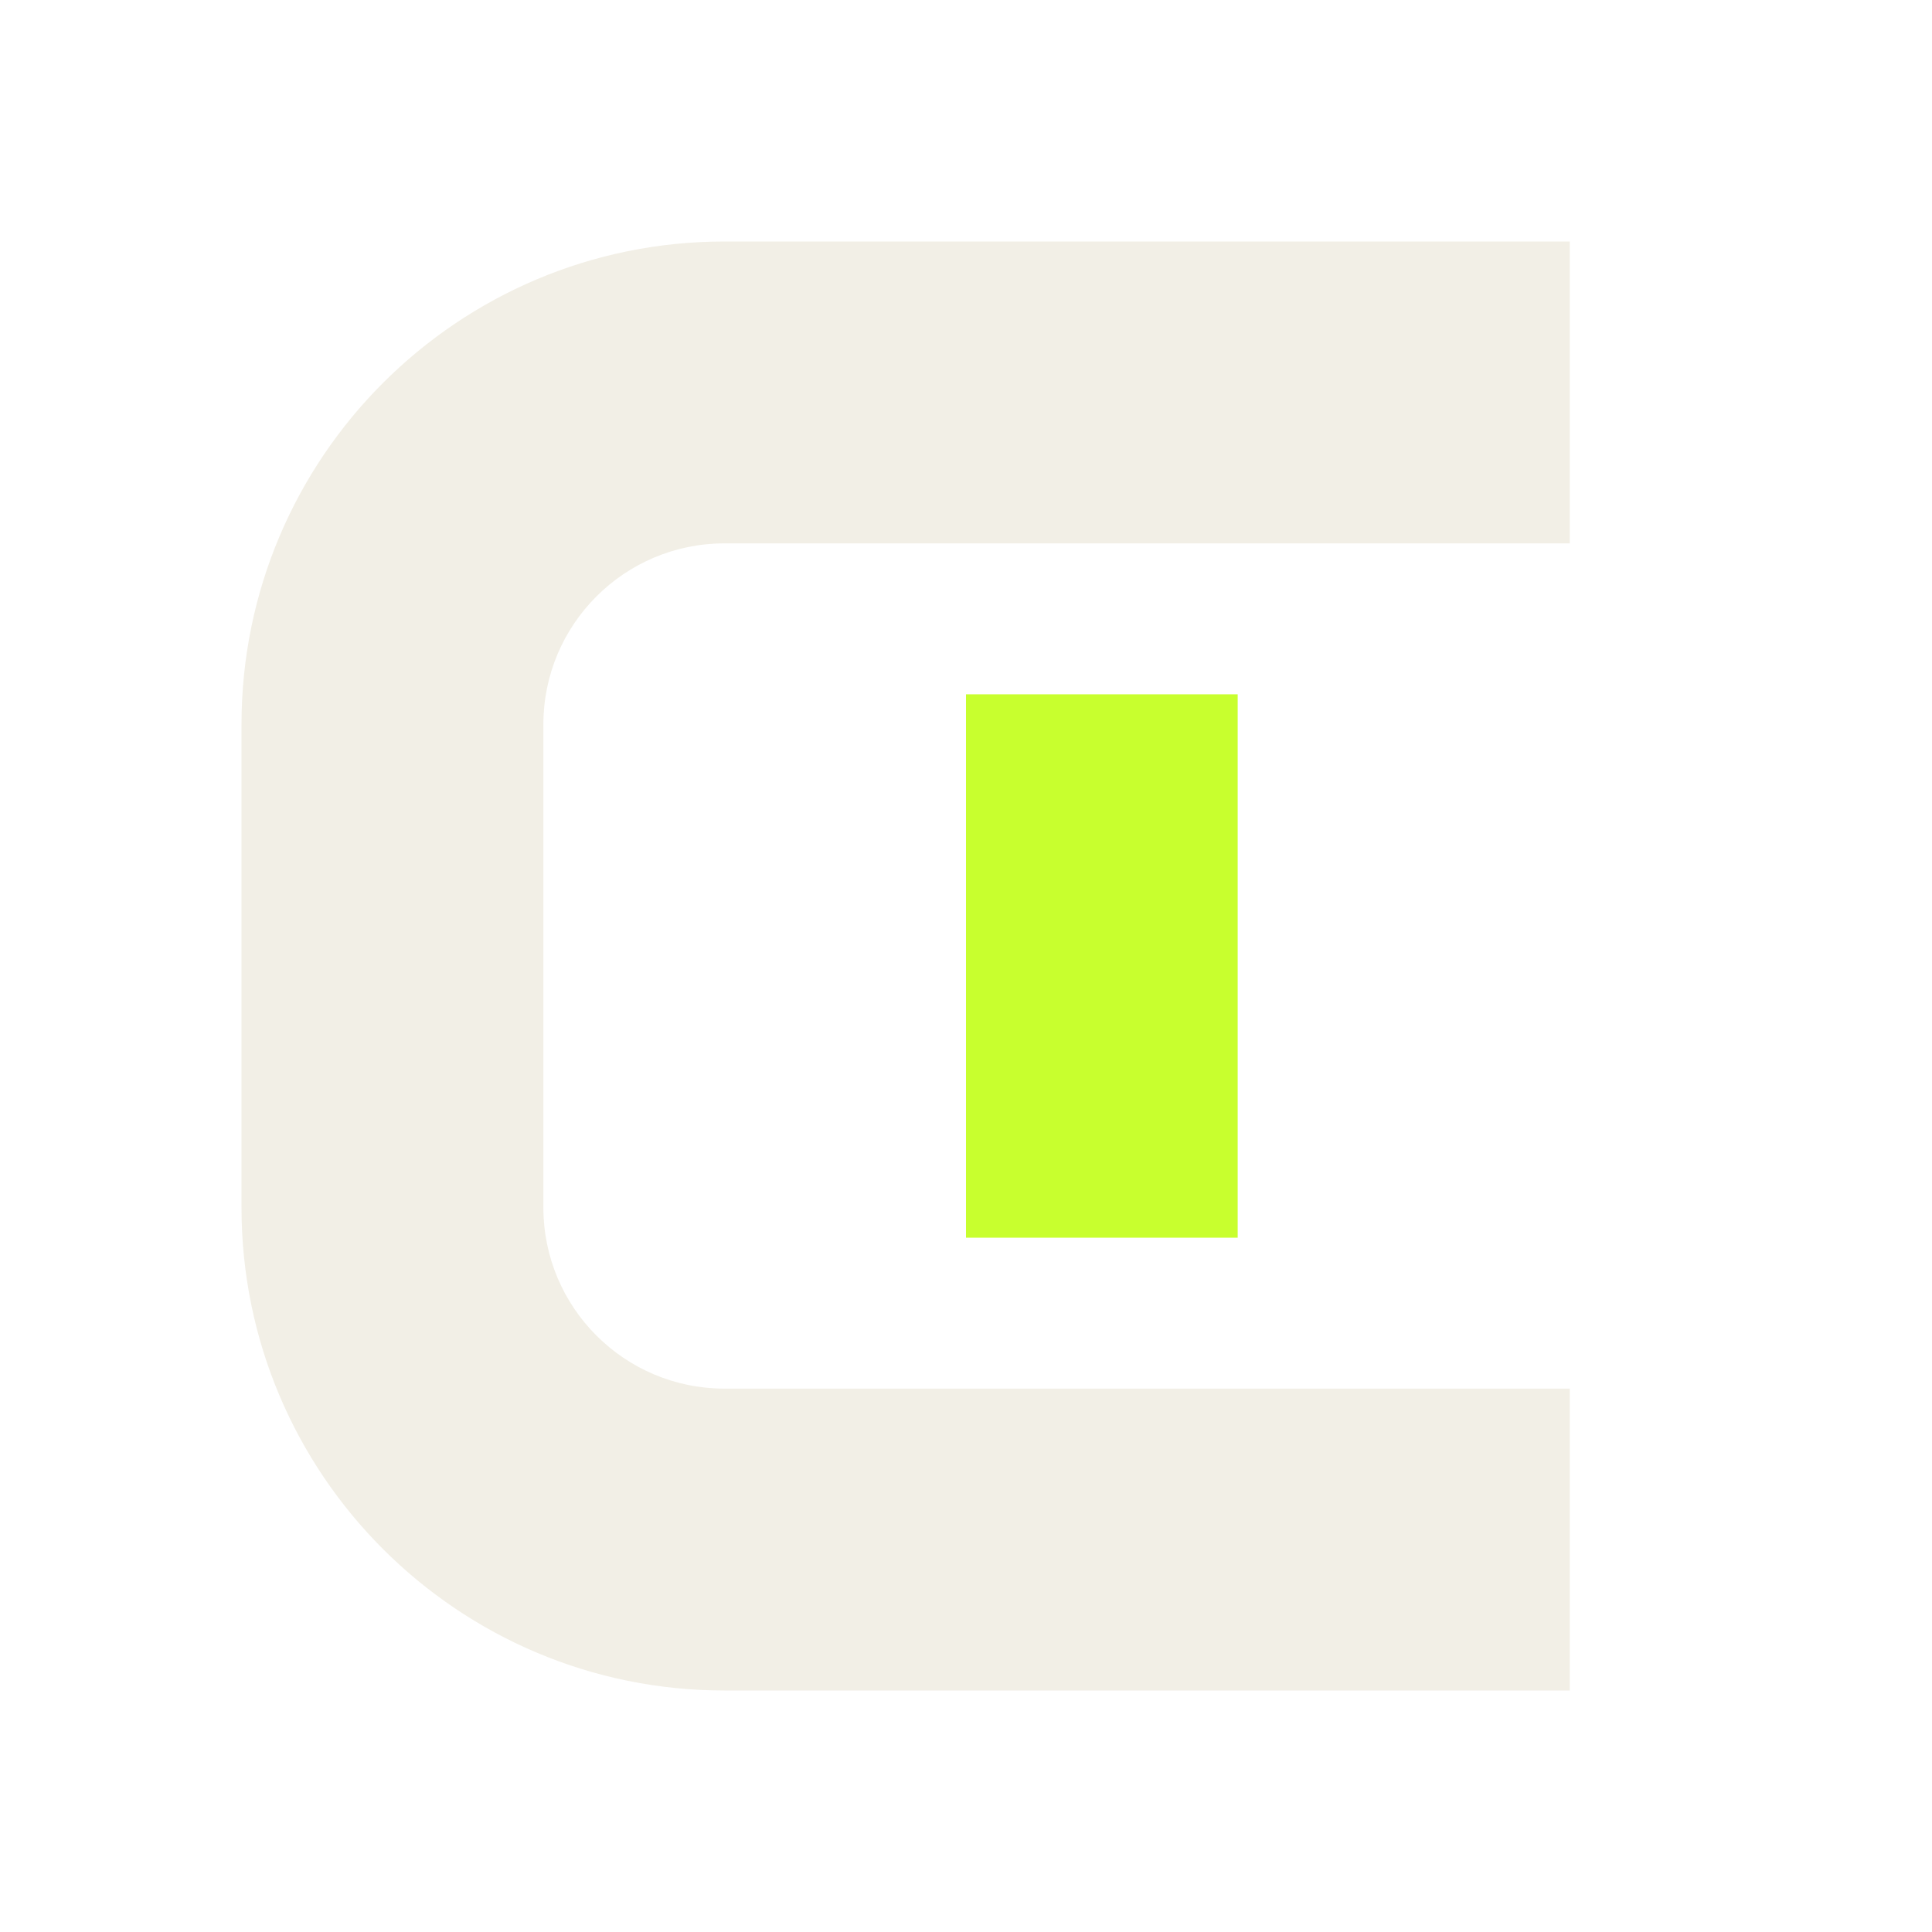
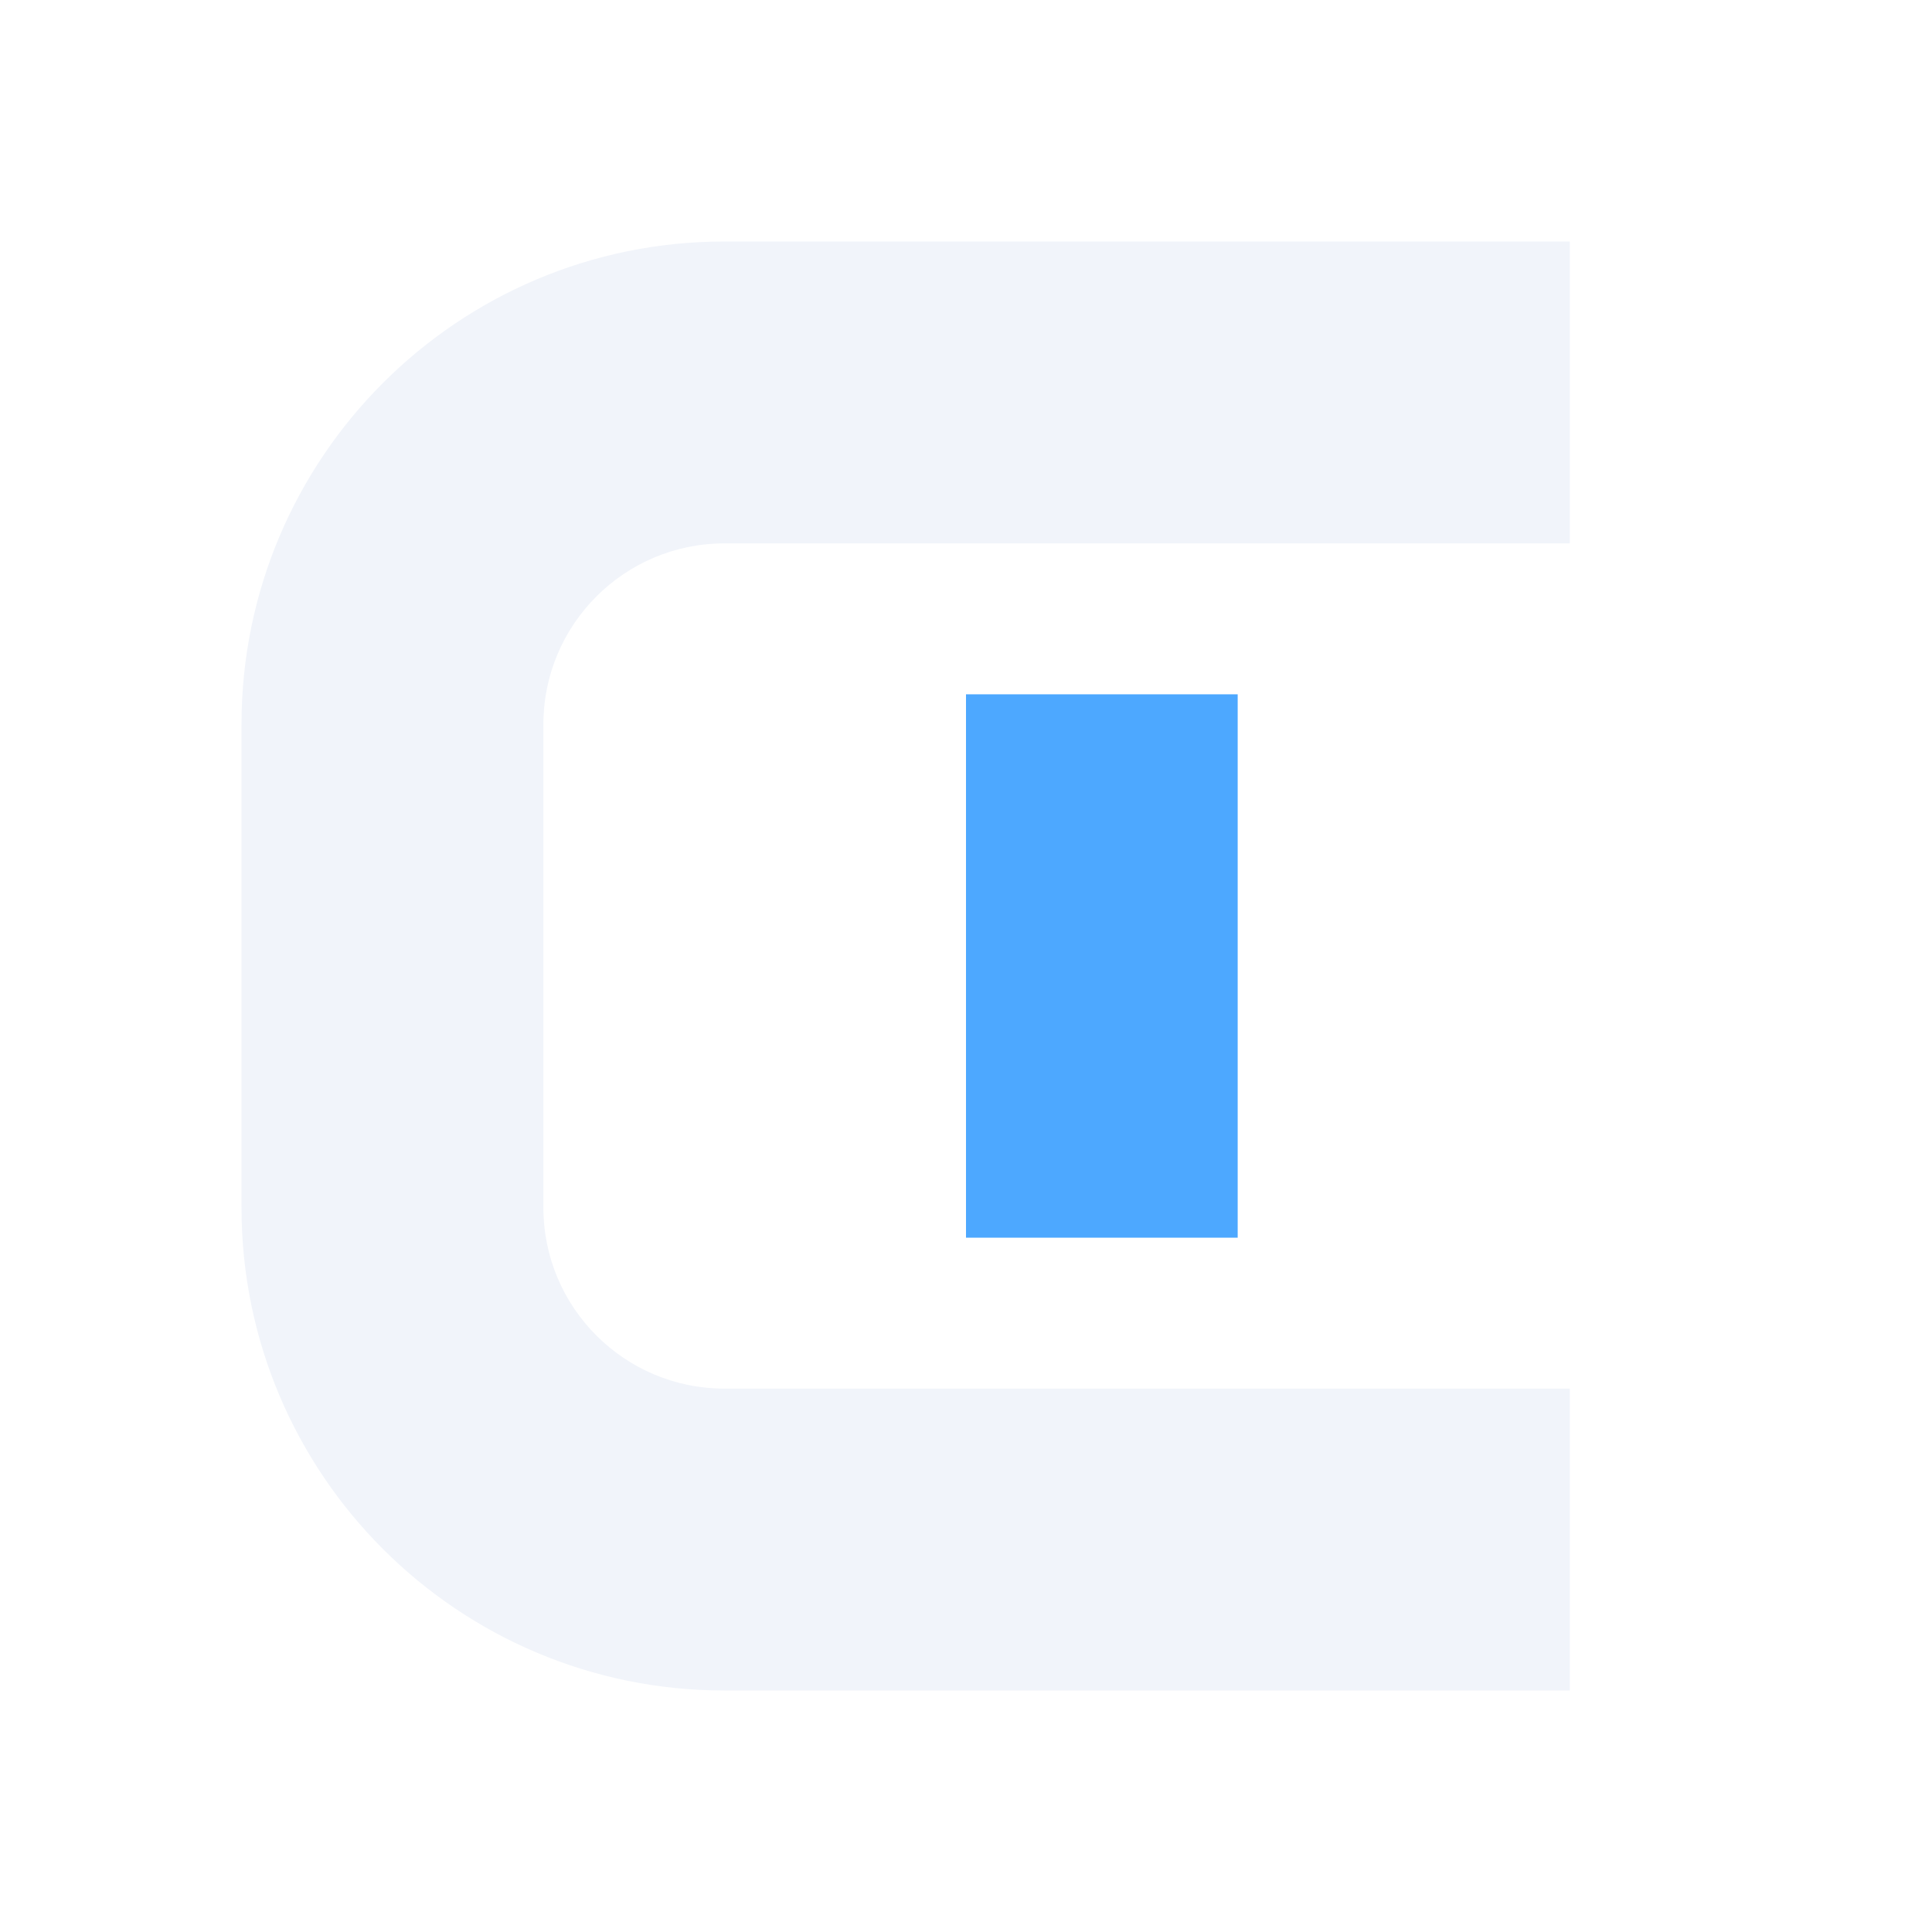
<svg xmlns="http://www.w3.org/2000/svg" viewBox="0 0 64 64" role="img" aria-labelledby="t">
  <g transform="translate(0.00 0.00) scale(1)">
-     <path d="M52 8H24A16 16 0 0 0 8 24V40A16 16 0 0 0 24 56H52V46H24A6 6 0 0 1 18 40V24A6 6 0 0 1 24 18H52Z" fill="#F2EFE6" />
-     <rect class="cmk-cursor" x="32" y="23" width="9" height="18" fill="#C8FF2E" />
+     <path d="M52 8H24A16 16 0 0 0 8 24V40A16 16 0 0 0 24 56H52V46H24A6 6 0 0 1 18 40V24A6 6 0 0 1 24 18H52Z" fill="#F1F4FA" />
+     <rect class="cmk-cursor" x="32" y="23" width="9" height="18" fill="#4DA8FF" />
  </g>
</svg>
